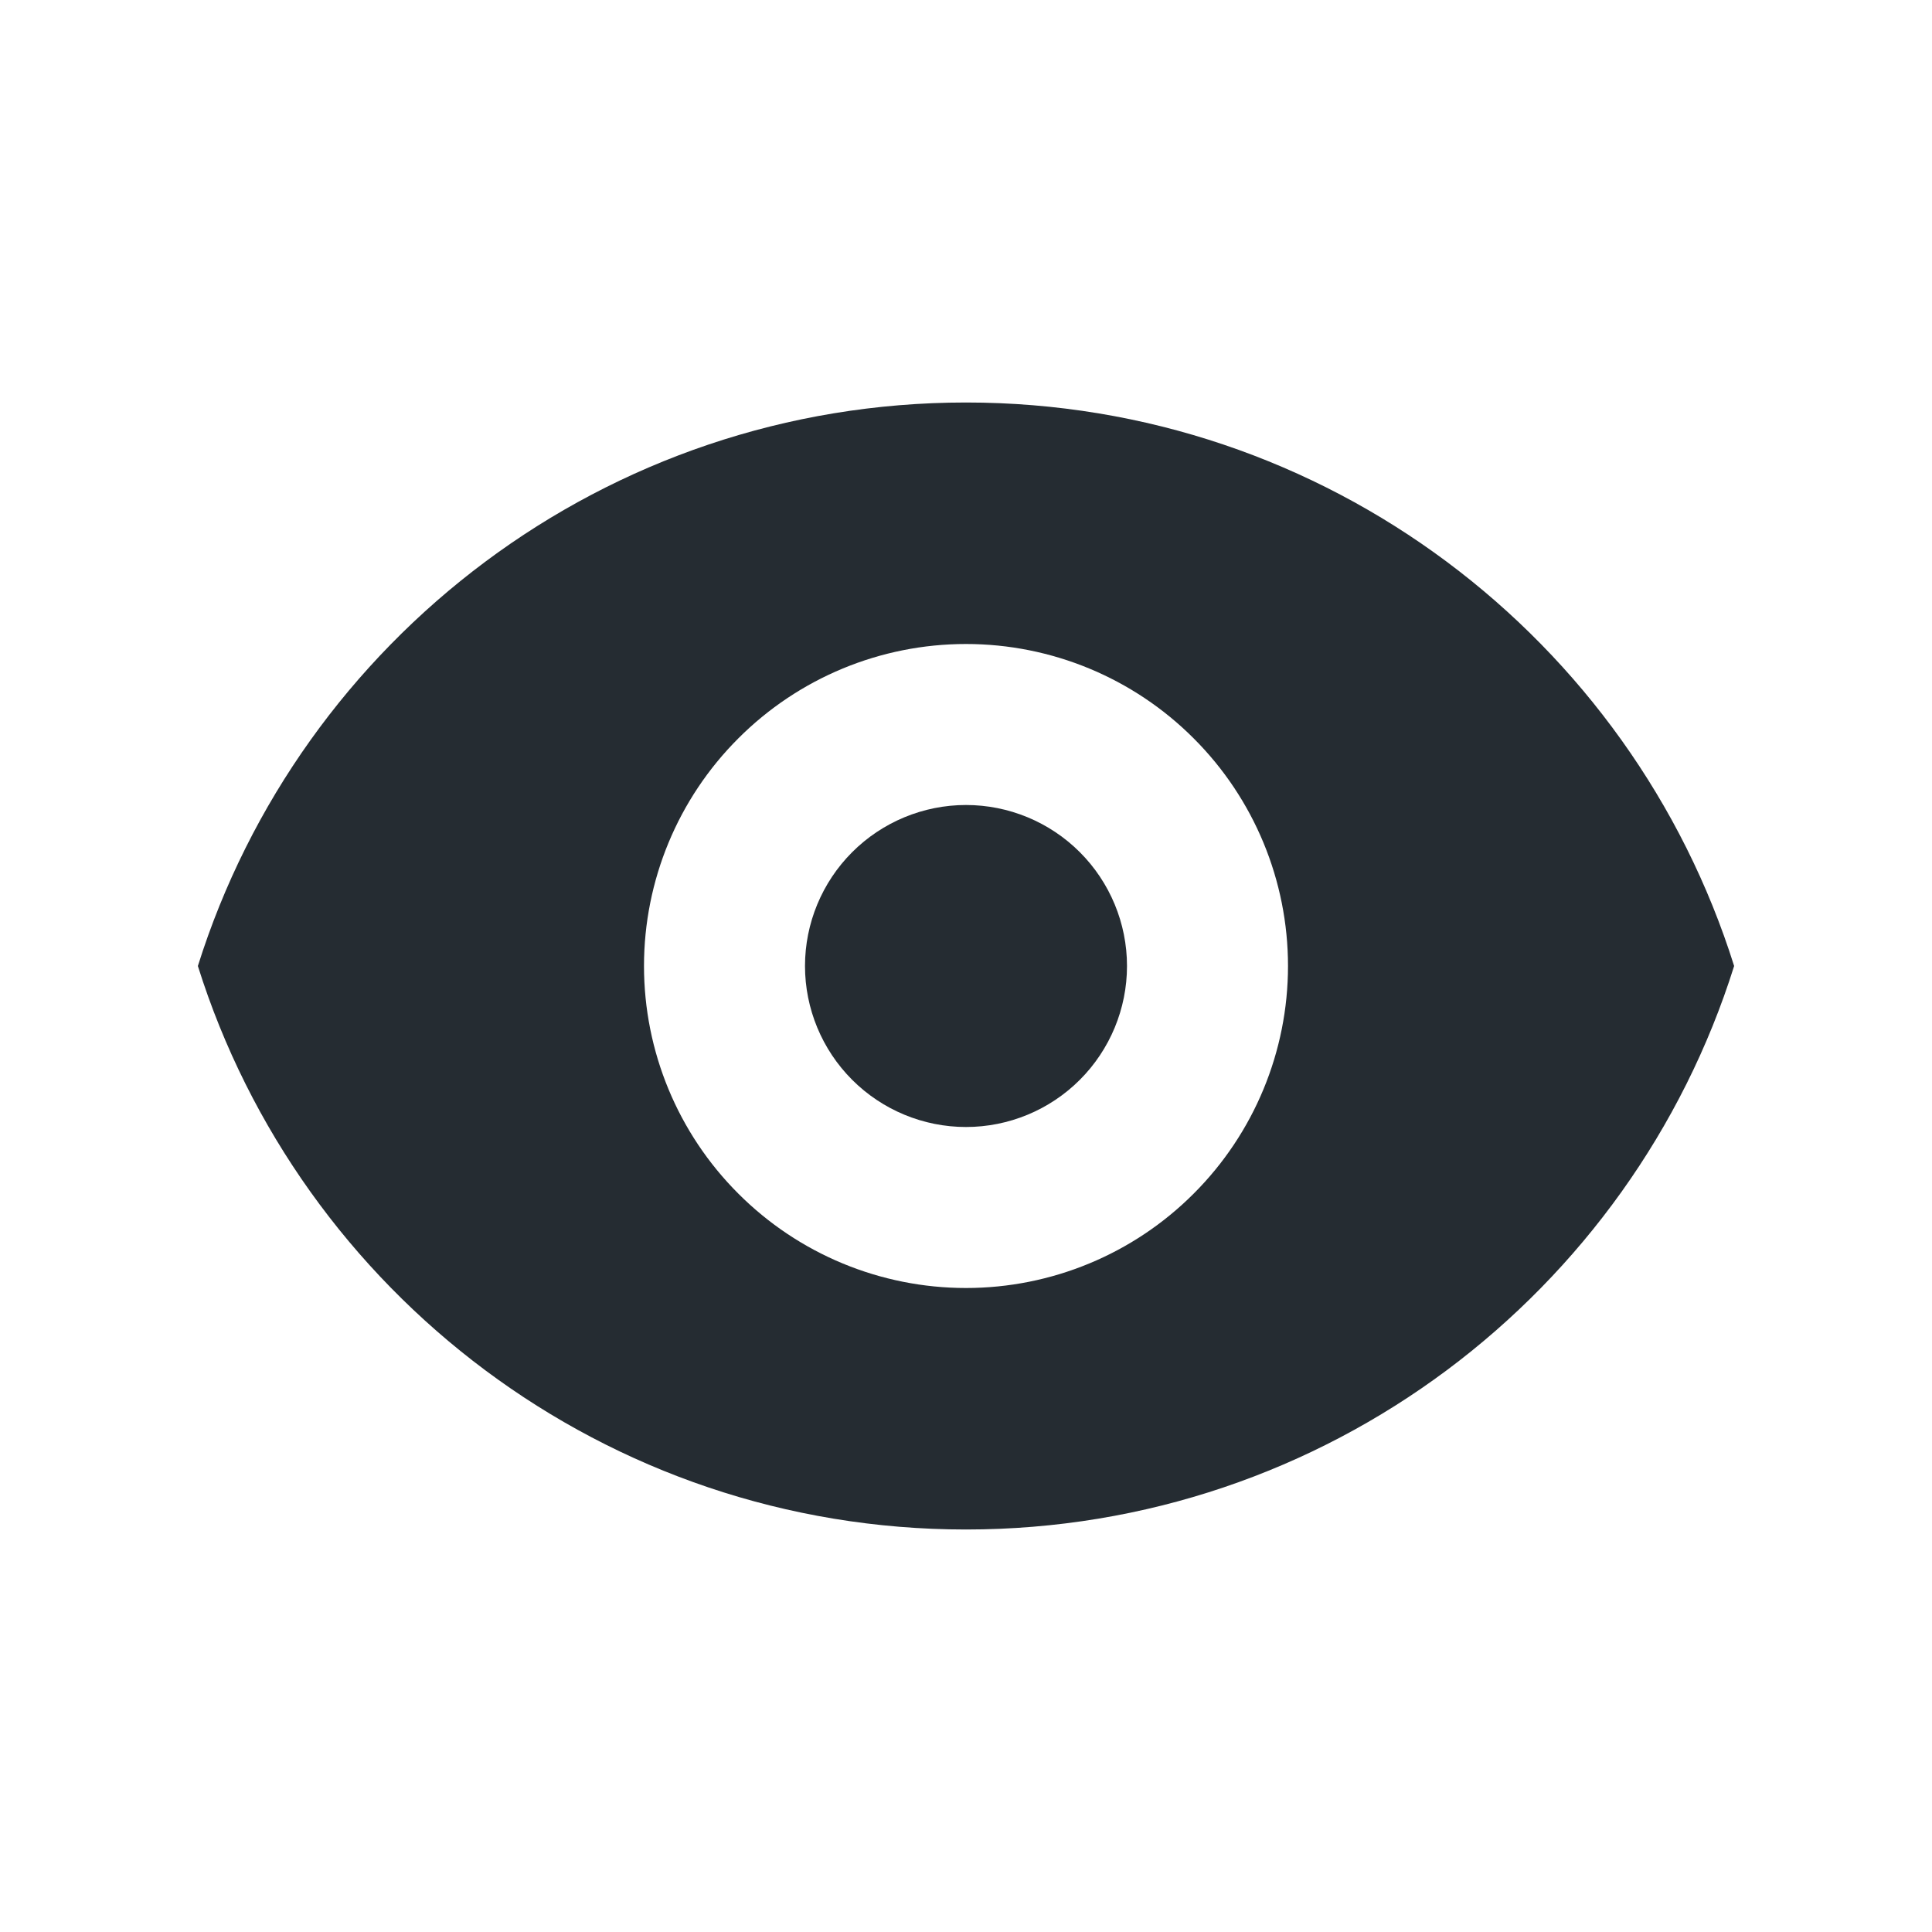
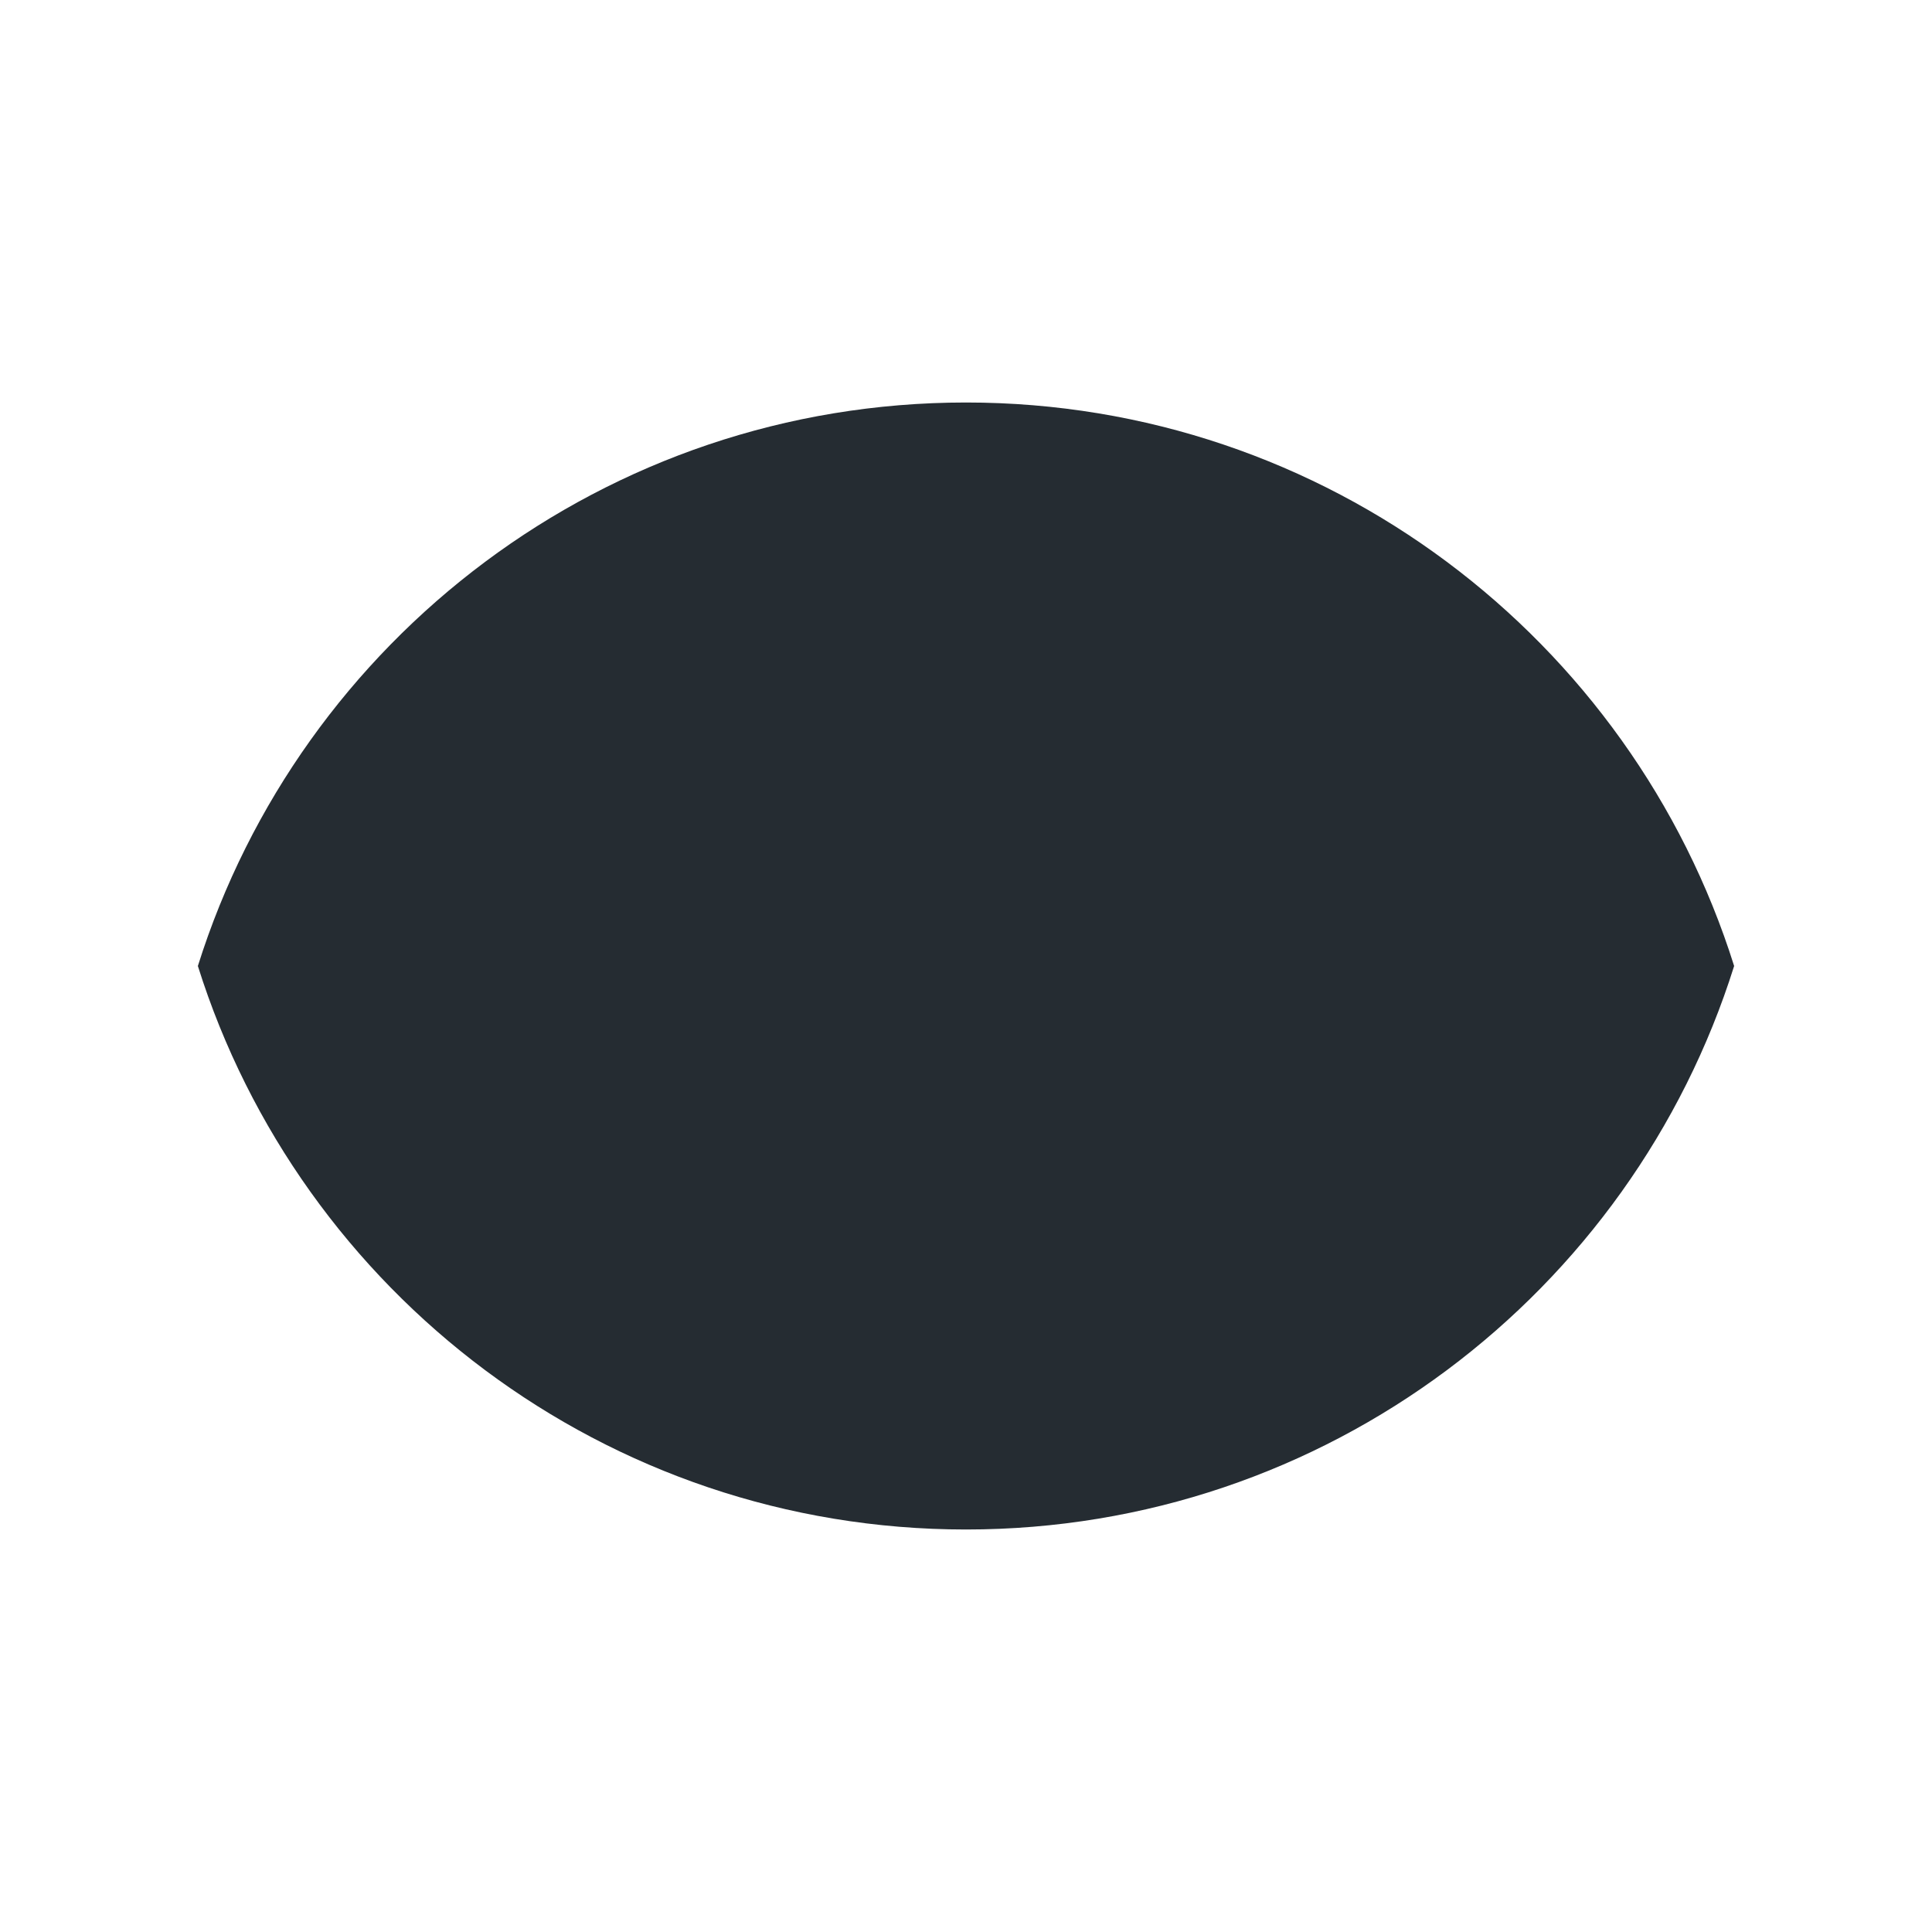
<svg xmlns="http://www.w3.org/2000/svg" width="24" height="24" viewBox="0 0 24 24" fill="none">
  <path d="M13.414 13.414C13.039 13.789 12.53 14 12 14C11.47 14 10.961 13.789 10.586 13.414C10.211 13.039 10 12.53 10 12C10 11.47 10.211 10.961 10.586 10.586C10.961 10.211 11.47 10 12 10C12.53 10 13.039 10.211 13.414 10.586C13.789 10.961 14 11.47 14 12C14 12.53 13.789 13.039 13.414 13.414Z" fill="#252C32" />
-   <path fill-rule="evenodd" clip-rule="evenodd" d="M12 5C7.522 5 3.732 7.943 2.458 12C3.732 16.057 7.522 19 12 19C16.478 19 20.268 16.057 21.542 12C20.268 7.943 16.478 5 12 5ZM14.828 14.828C15.579 14.078 16 13.061 16 12C16 10.939 15.579 9.922 14.828 9.172C14.078 8.421 13.061 8 12 8C10.939 8 9.922 8.421 9.172 9.172C8.421 9.922 8 10.939 8 12C8 13.061 8.421 14.078 9.172 14.828C9.922 15.579 10.939 16 12 16C13.061 16 14.078 15.579 14.828 14.828Z" fill="#252C32" />
+   <path fillRule="evenodd" clipRule="evenodd" d="M12 5C7.522 5 3.732 7.943 2.458 12C3.732 16.057 7.522 19 12 19C16.478 19 20.268 16.057 21.542 12C20.268 7.943 16.478 5 12 5ZM14.828 14.828C15.579 14.078 16 13.061 16 12C16 10.939 15.579 9.922 14.828 9.172C14.078 8.421 13.061 8 12 8C10.939 8 9.922 8.421 9.172 9.172C8.421 9.922 8 10.939 8 12C8 13.061 8.421 14.078 9.172 14.828C9.922 15.579 10.939 16 12 16C13.061 16 14.078 15.579 14.828 14.828Z" fill="#252C32" />
</svg>
